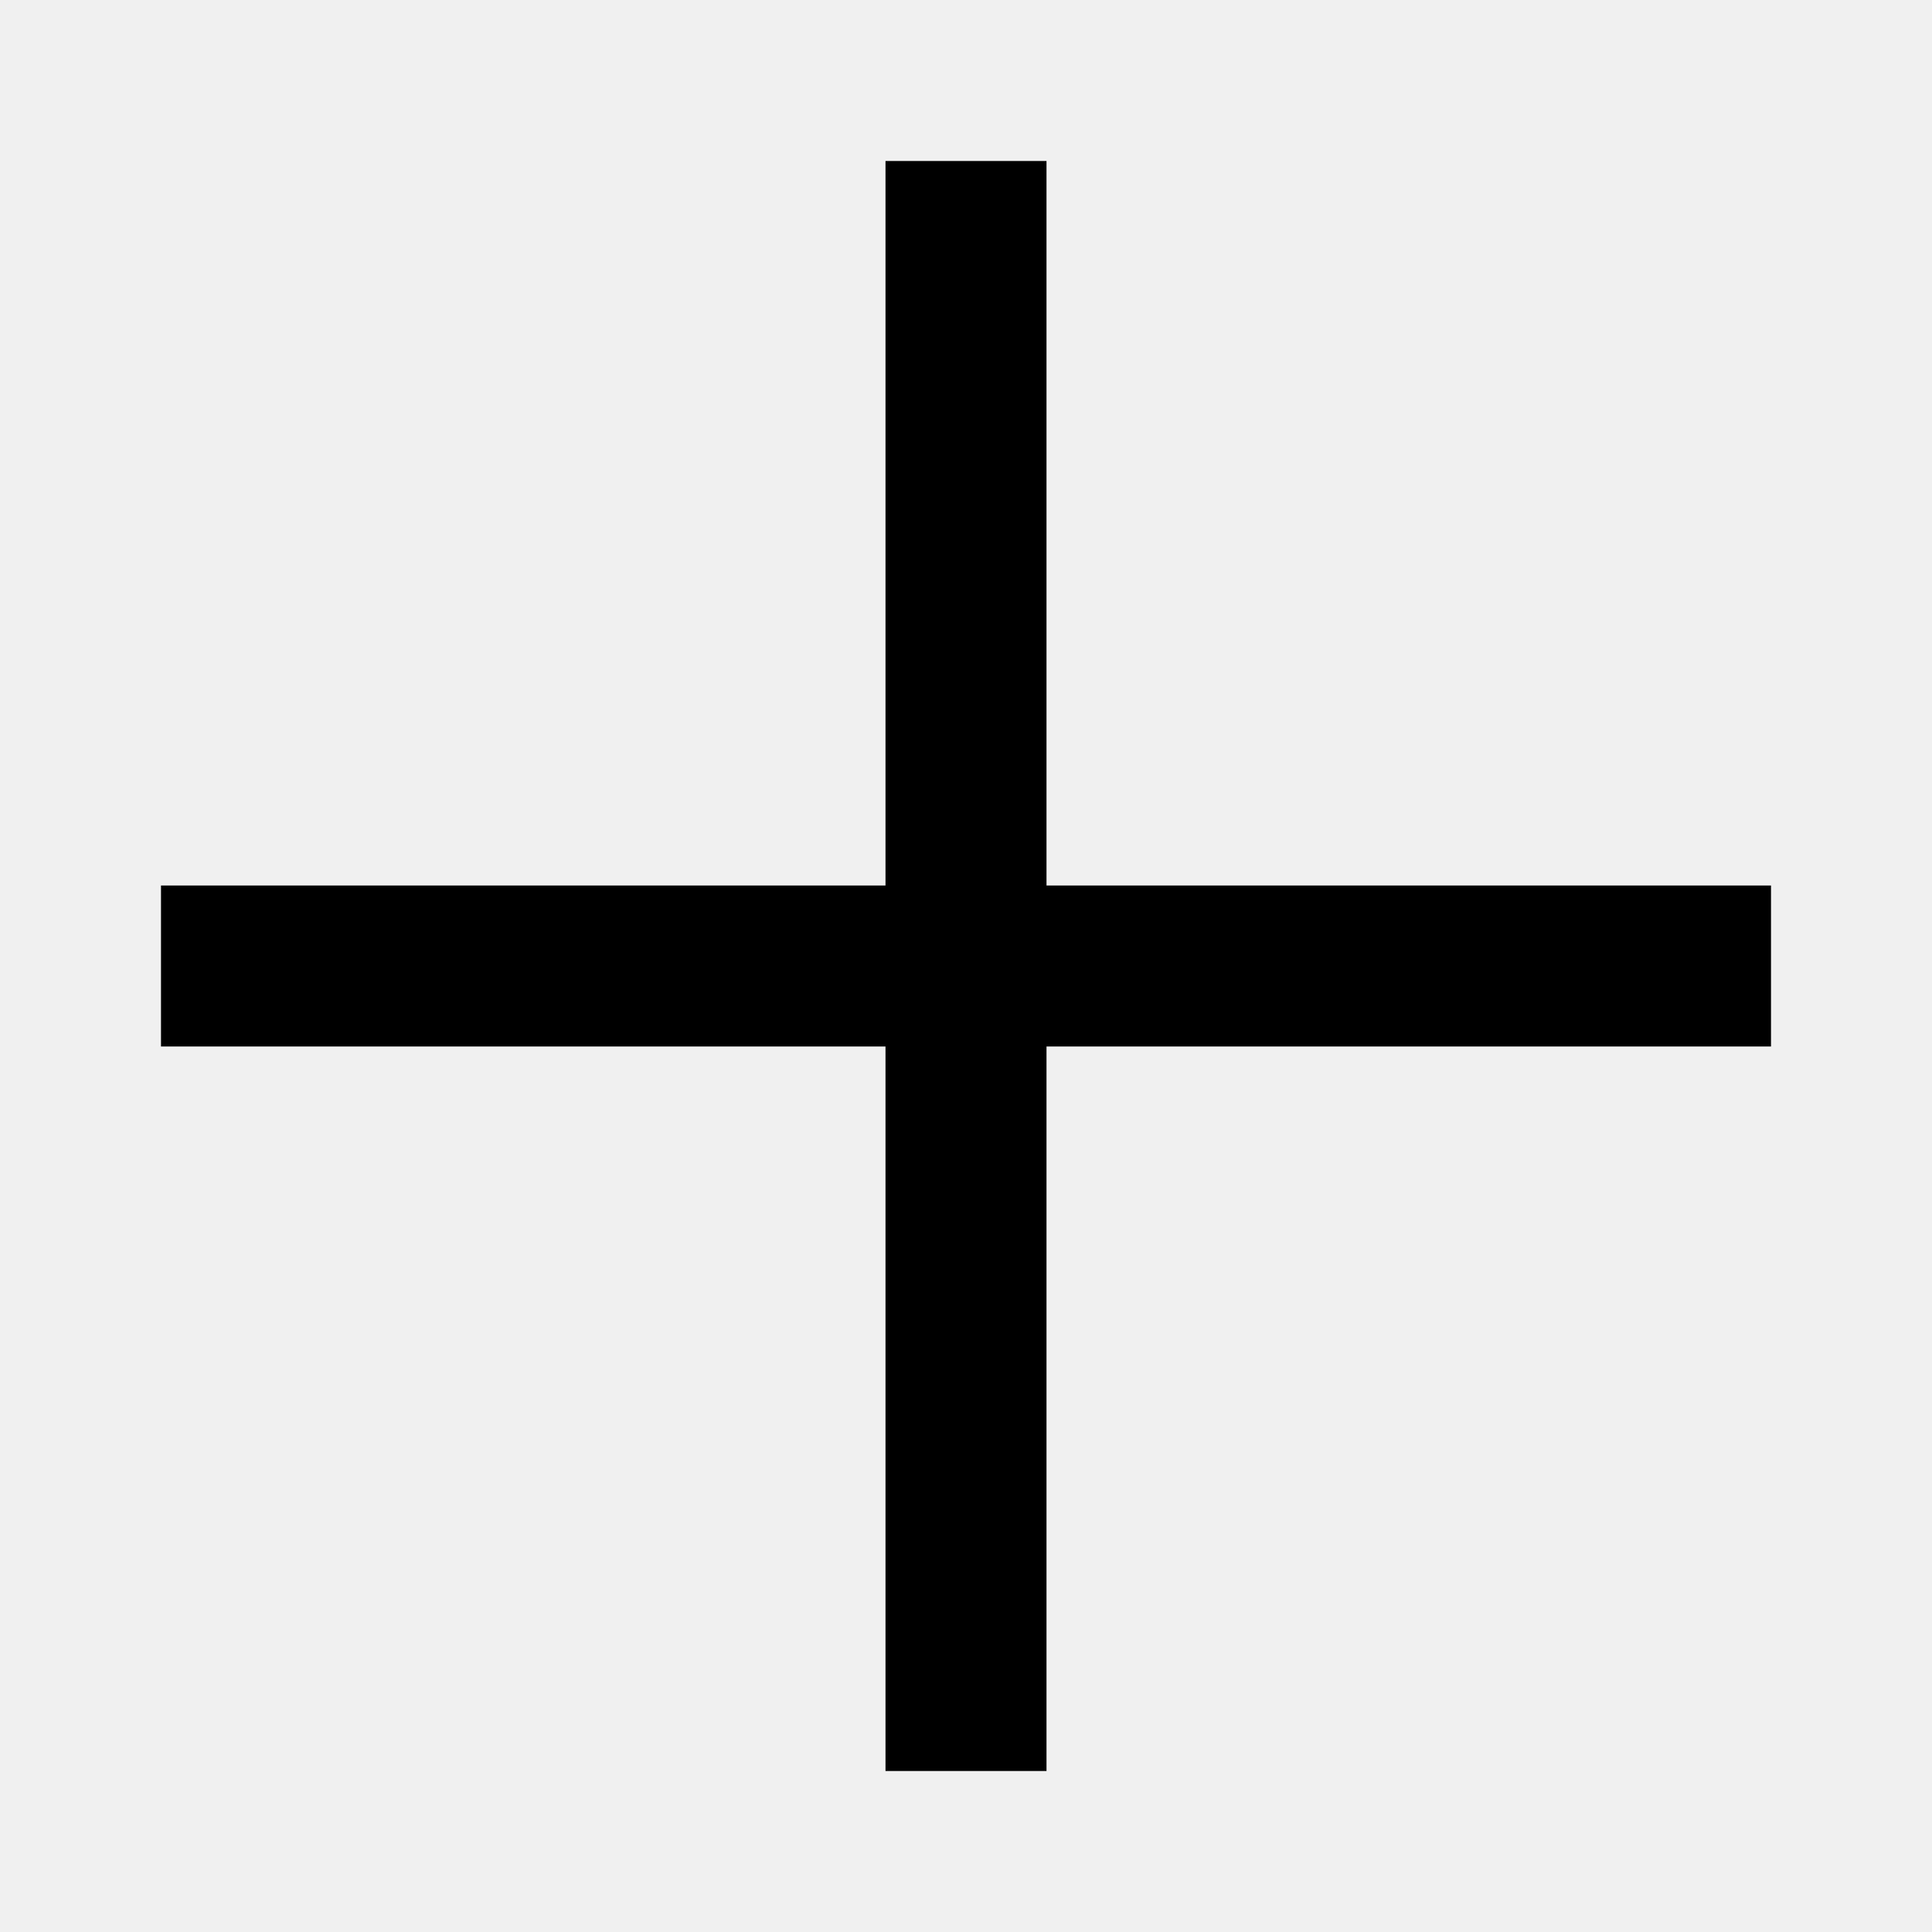
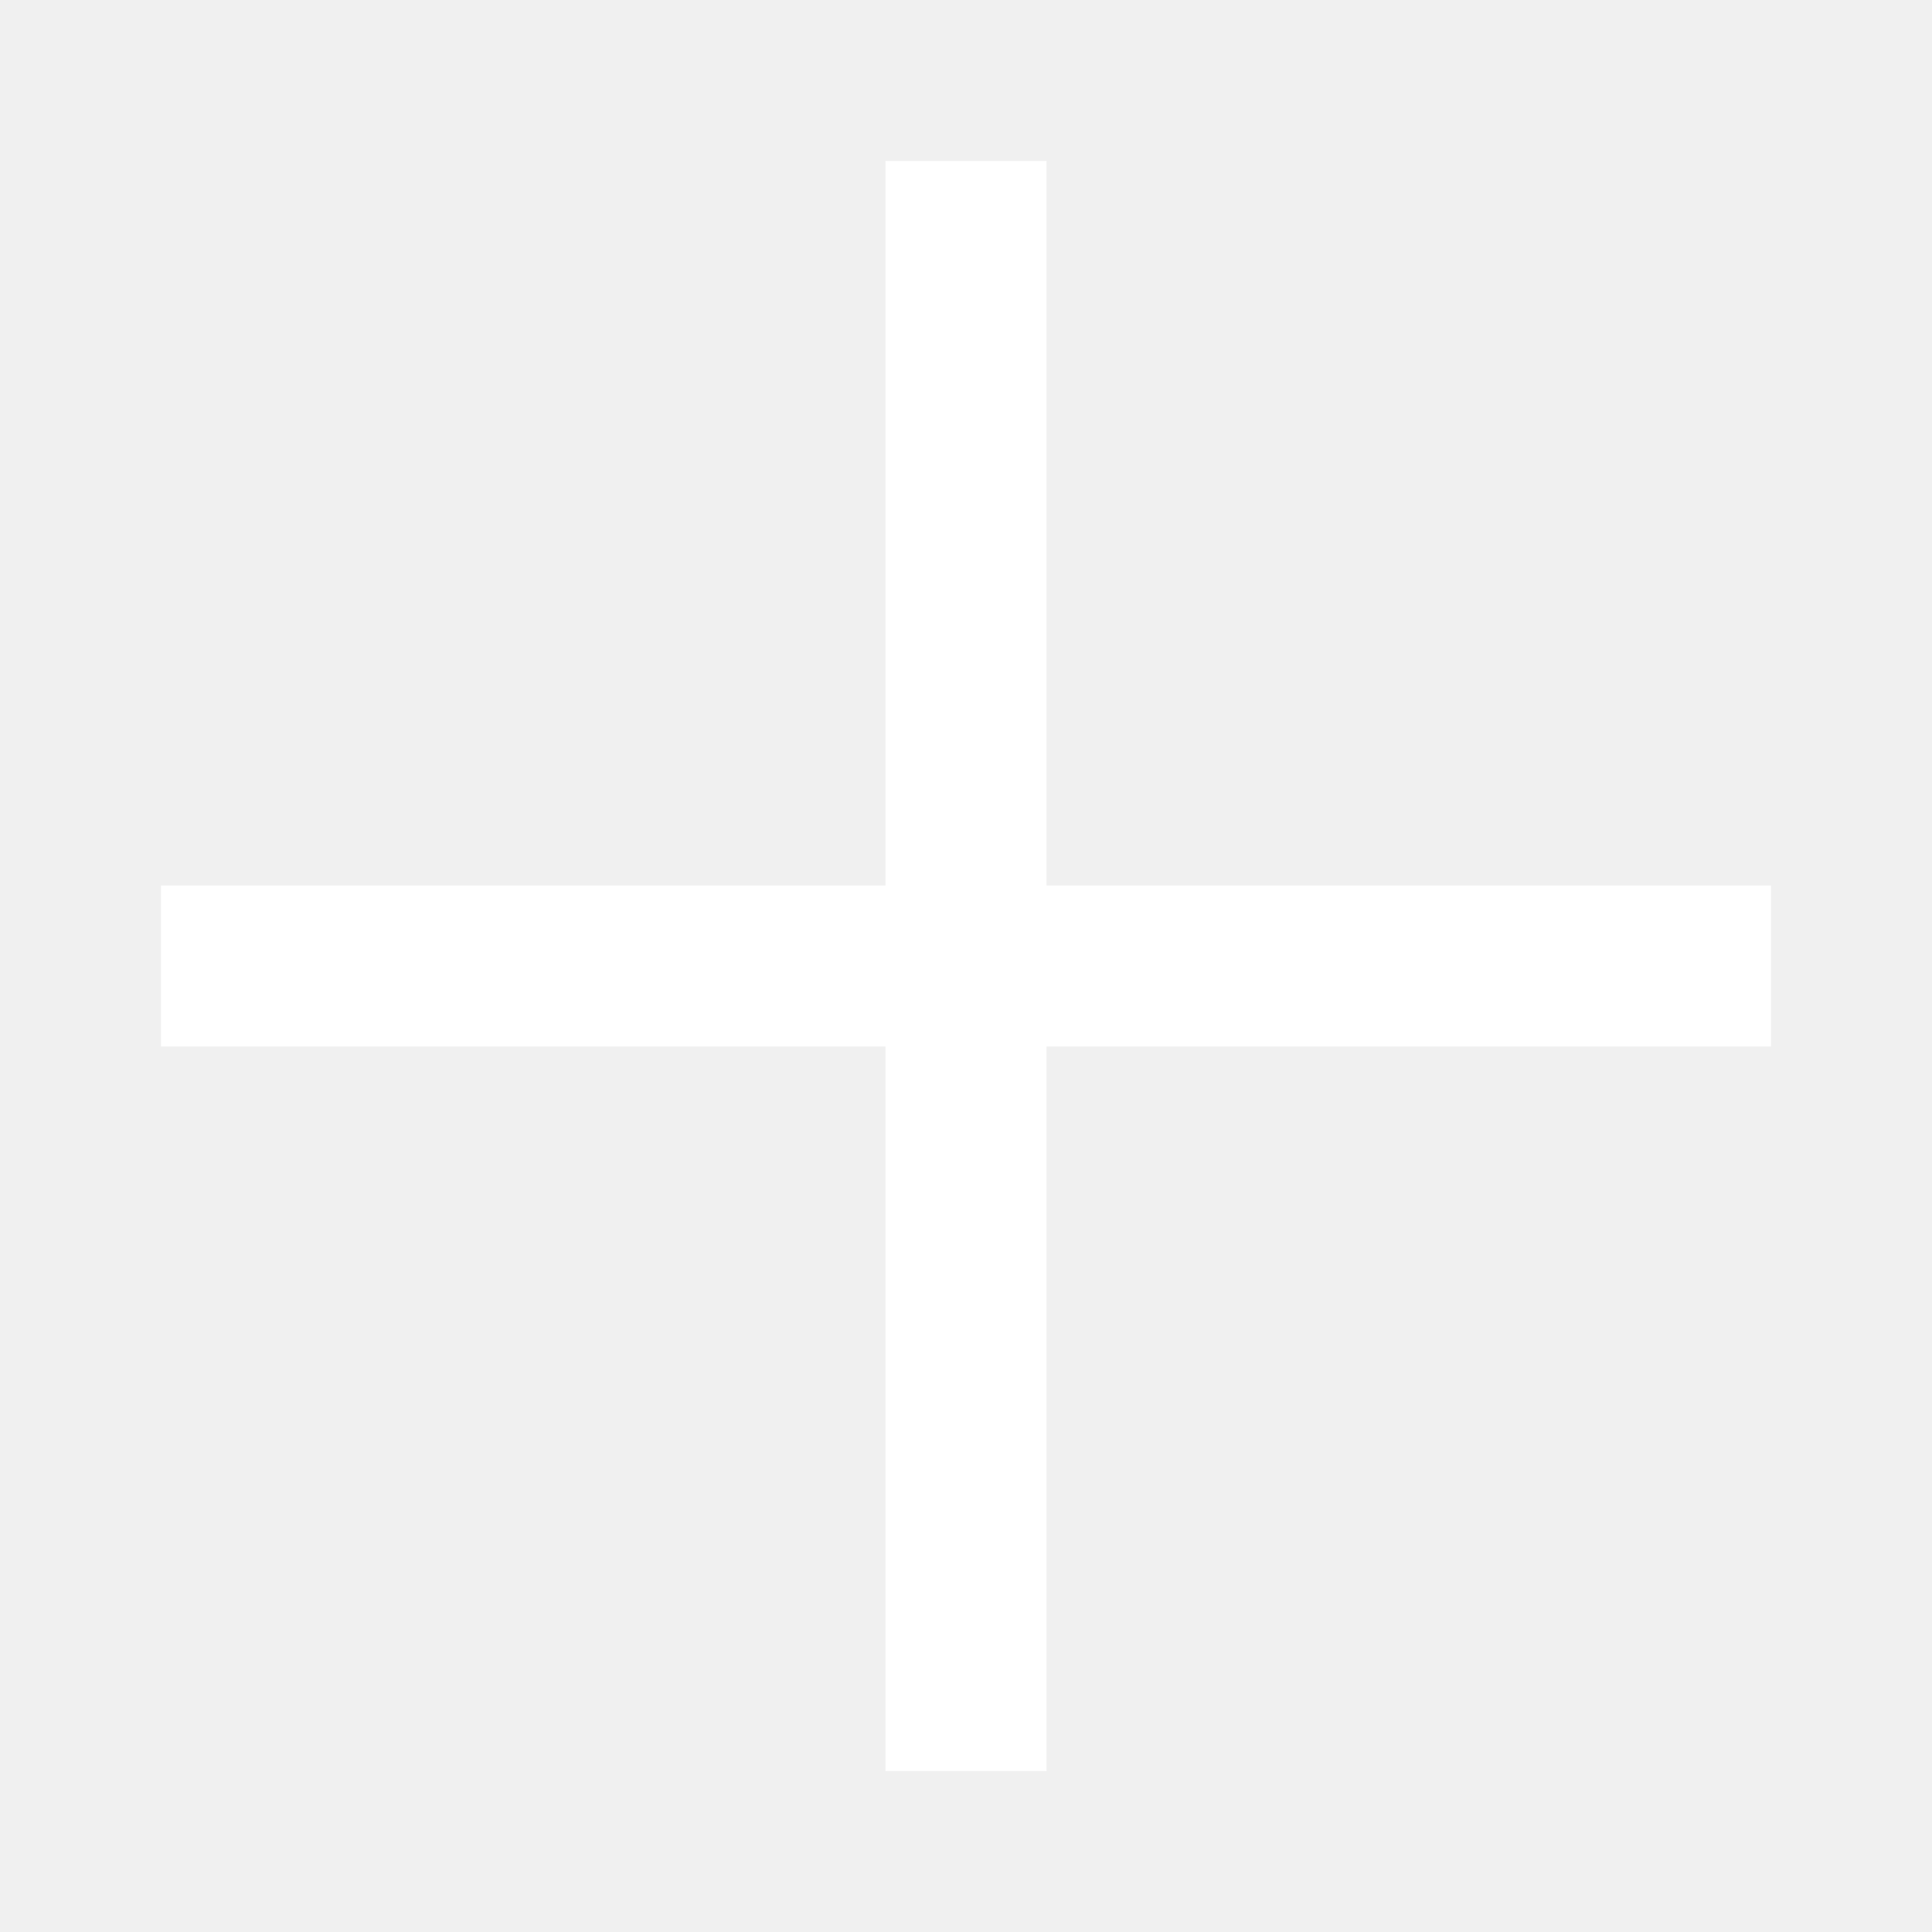
<svg xmlns="http://www.w3.org/2000/svg" width="24" height="24" viewBox="0 0 24 24" fill="none" class="default-ltr-cache-v1ob21 e164gv2o4" data-name="Plus" alt="">
-   <path fill-rule="evenodd" clip-rule="evenodd" d="M11 11V2H13V11H22V13H13V22H11V13H2V11H11Z" fill="currentColor" />
+   <path fill-rule="evenodd" clip-rule="evenodd" d="M11 11V2H13V11H22V13H13V22H11V13H2V11H11Z" fill="#fff" />
</svg>
